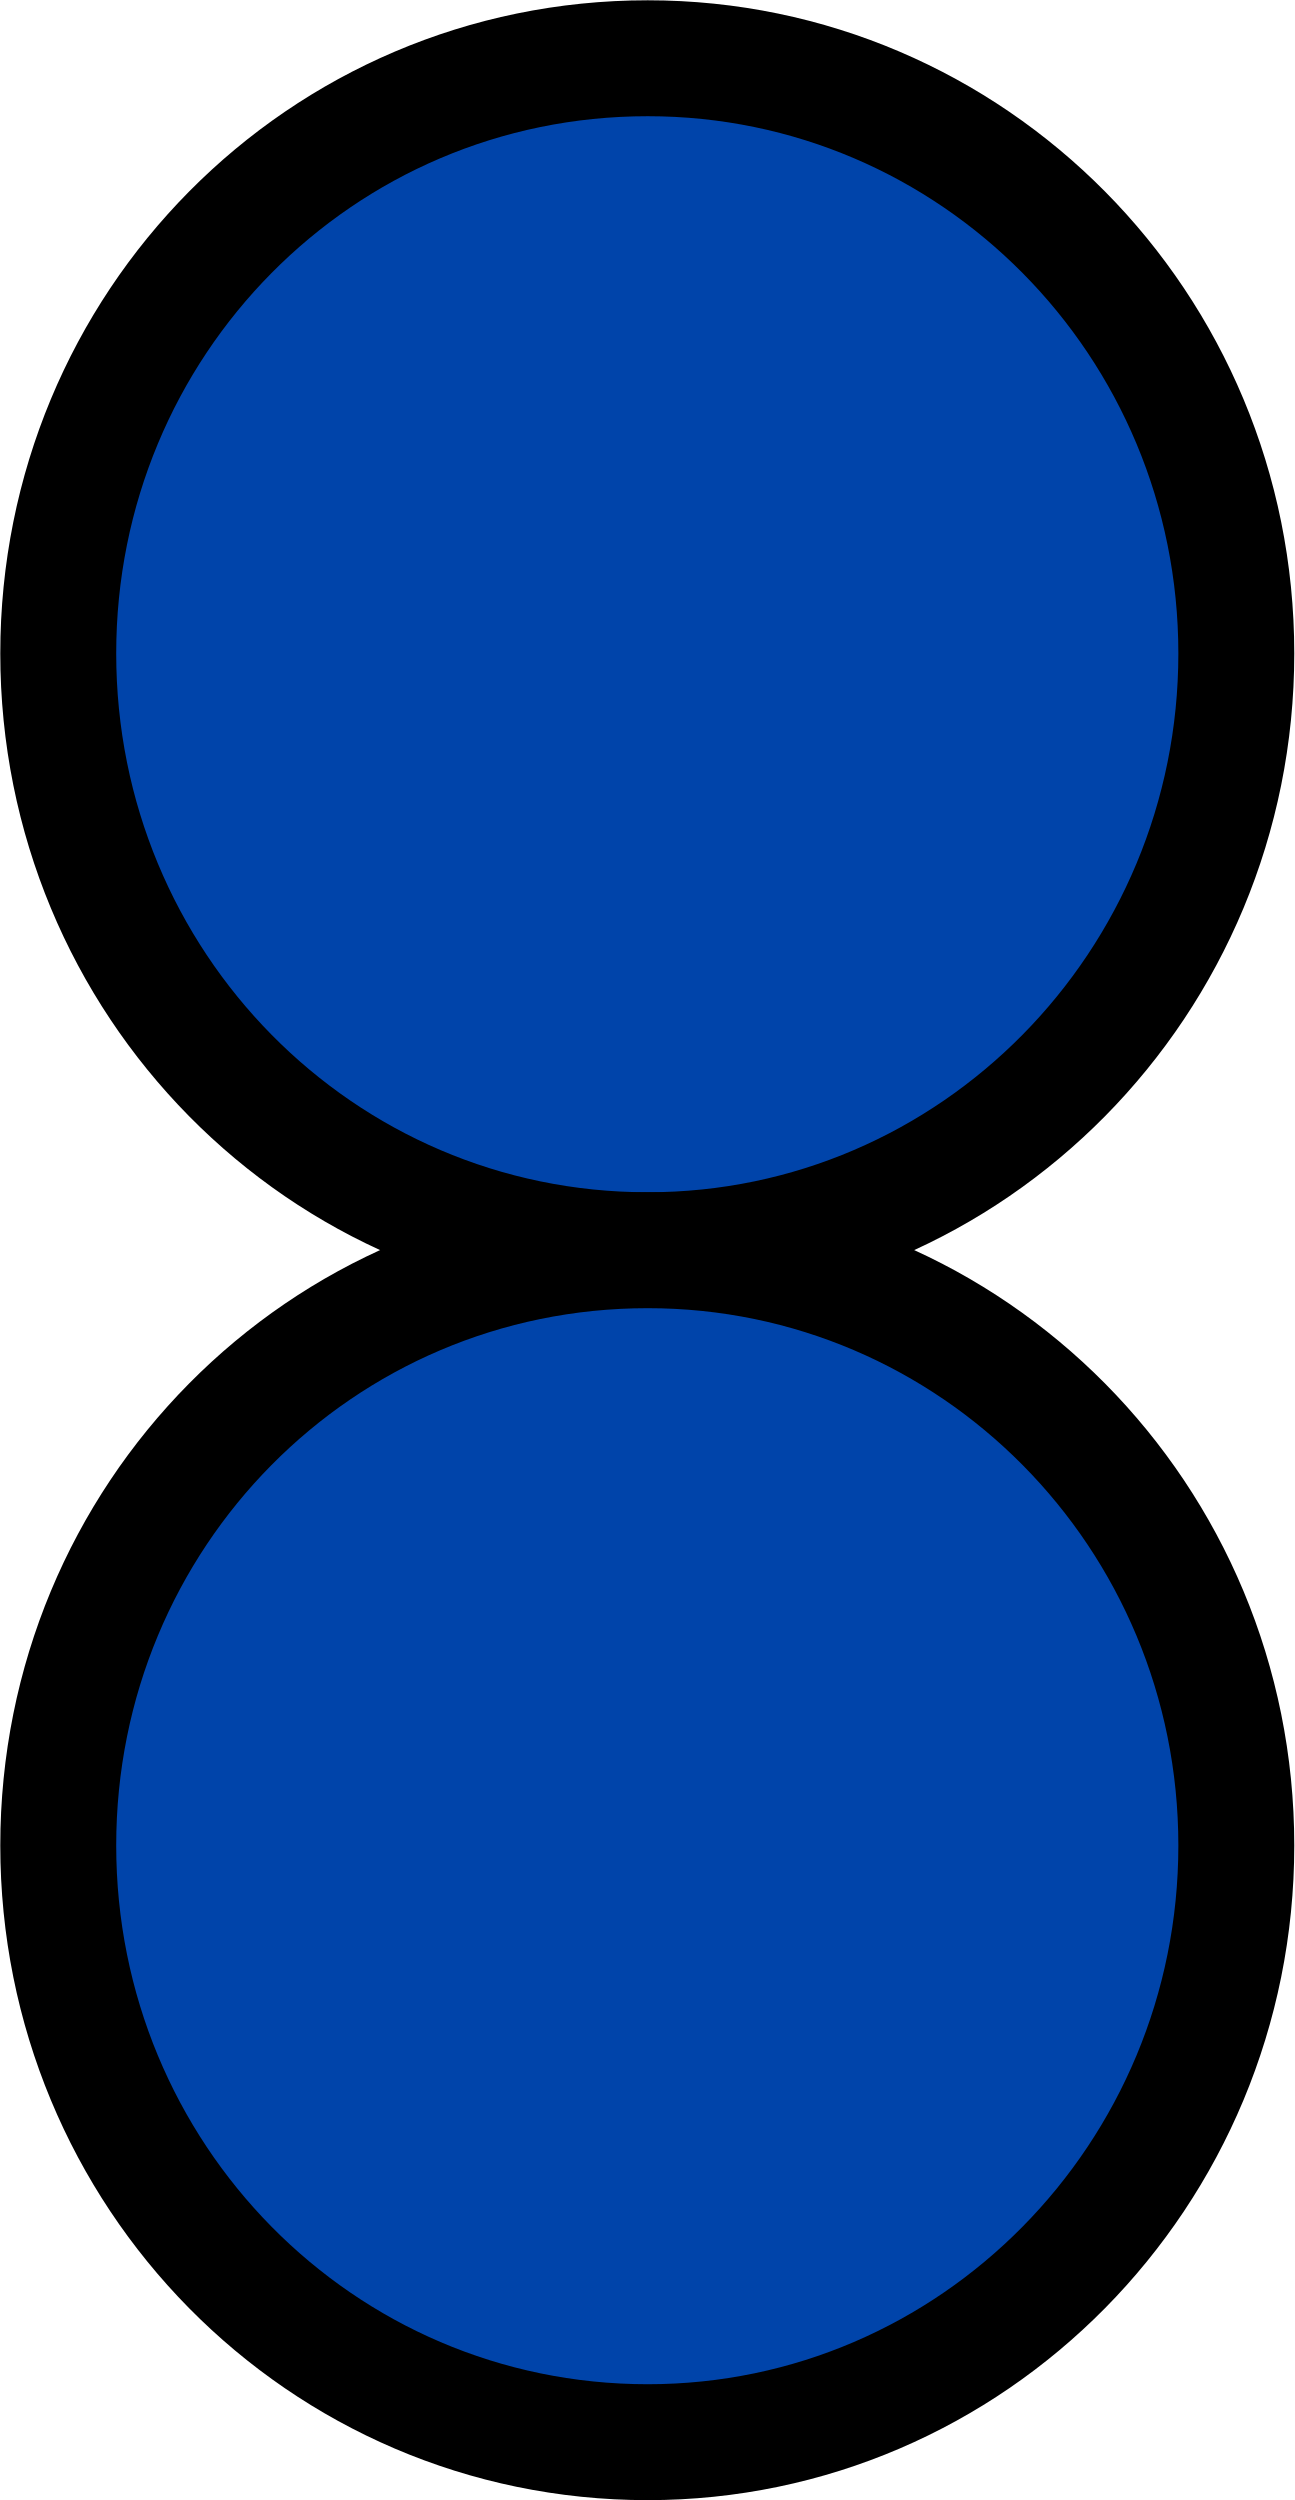
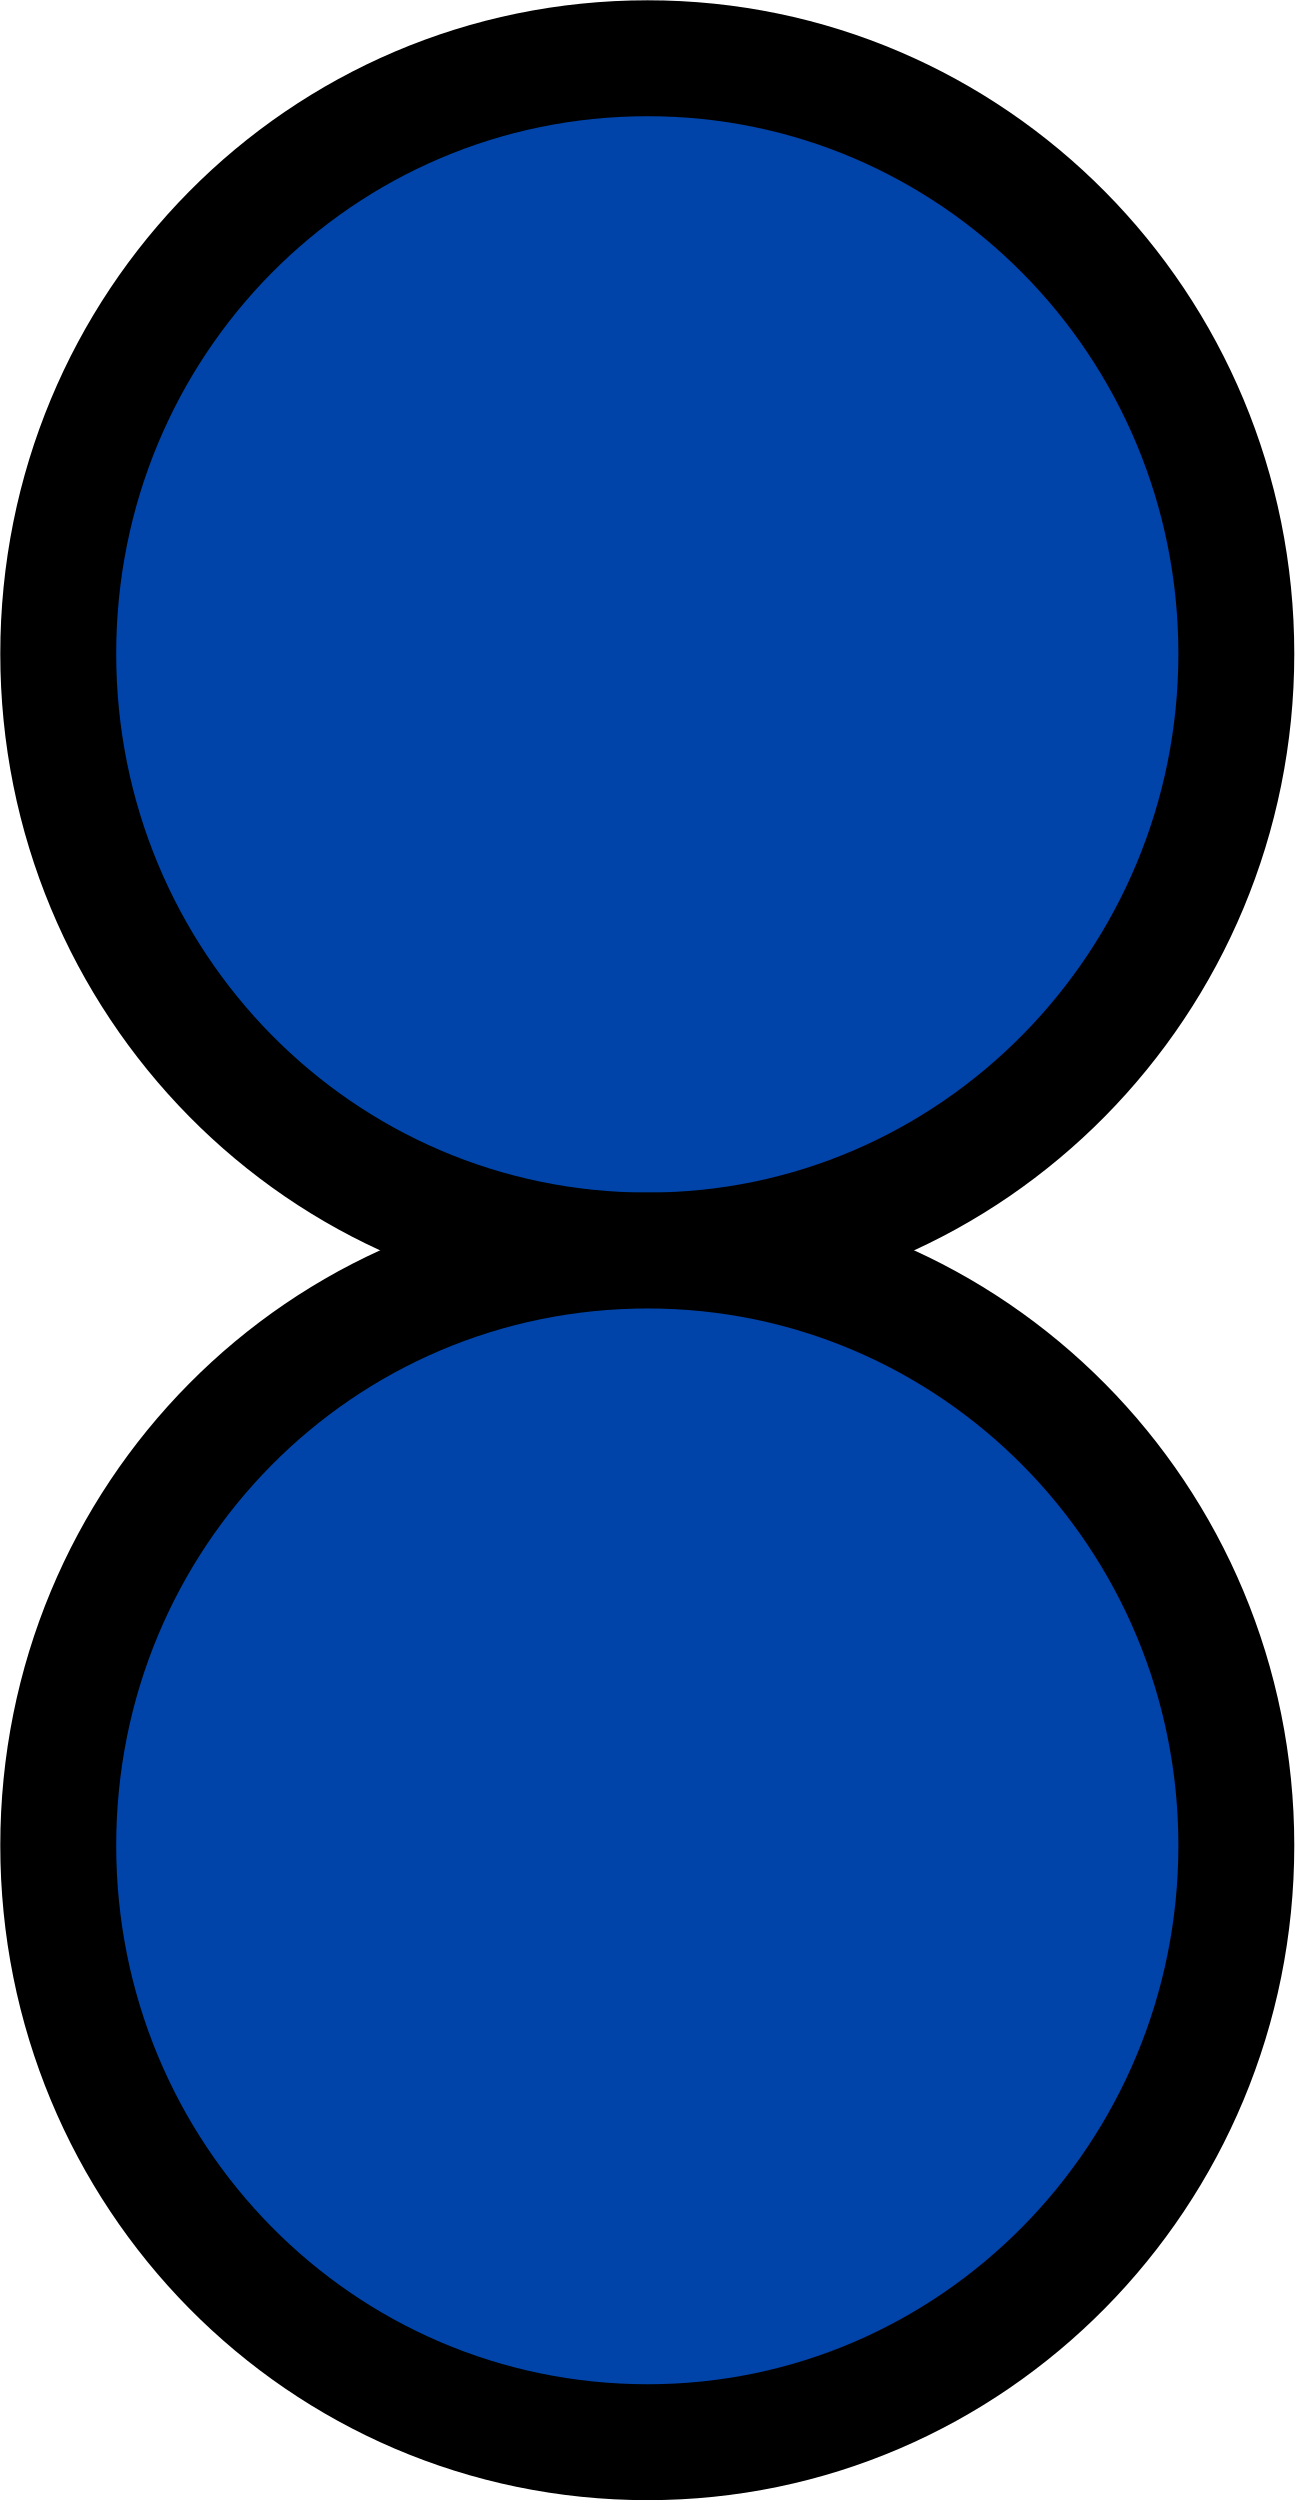
- <svg xmlns="http://www.w3.org/2000/svg" width="12" height="23.177" viewBox="0 0 12 23.177">
-   <path fill-rule="nonzero" fill="rgb(0%, 26.667%, 66.667%)" fill-opacity="1" stroke-width="0.4" stroke-linecap="butt" stroke-linejoin="miter" stroke="rgb(0%, 0%, 0%)" stroke-opacity="1" stroke-miterlimit="4" d="M 4.266 2.255 C 4.266 3.392 3.356 4.314 2.235 4.314 C 1.106 4.314 0.201 3.392 0.201 2.255 C 0.201 1.118 1.106 0.201 2.235 0.201 C 3.356 0.201 4.266 1.118 4.266 2.255 Z M 4.266 2.255 " transform="matrix(2.686724, 0, 0, 2.686724, 0, 0)" />
-   <path fill-rule="nonzero" fill="rgb(0%, 26.667%, 66.667%)" fill-opacity="1" stroke-width="0.4" stroke-linecap="butt" stroke-linejoin="miter" stroke="rgb(0%, 0%, 0%)" stroke-opacity="1" stroke-miterlimit="4" d="M 4.266 6.368 C 4.266 7.505 3.356 8.427 2.235 8.427 C 1.106 8.427 0.201 7.505 0.201 6.368 C 0.201 5.231 1.106 4.314 2.235 4.314 C 3.356 4.314 4.266 5.231 4.266 6.368 Z M 4.266 6.368 " transform="matrix(2.686724, 0, 0, 2.686724, 0, 0)" />
+ <svg xmlns="http://www.w3.org/2000/svg" width="10" height="19.314" viewBox="0 0 10 19.314">
+   <path fill-rule="nonzero" fill="rgb(0%, 26.667%, 66.667%)" fill-opacity="1" stroke-width="0.4" stroke-linecap="butt" stroke-linejoin="miter" stroke="rgb(0%, 0%, 0%)" stroke-opacity="1" stroke-miterlimit="4" d="M 4.266 2.256 C 4.266 3.392 3.355 4.315 2.235 4.315 C 1.106 4.315 0.201 3.392 0.201 2.256 C 0.201 1.118 1.106 0.201 2.235 0.201 C 3.355 0.201 4.266 1.118 4.266 2.256 Z M 4.266 2.256 " transform="matrix(2.238937, 0, 0, 2.238937, 0, 0)" />
+   <path fill-rule="nonzero" fill="rgb(0%, 26.667%, 66.667%)" fill-opacity="1" stroke-width="0.4" stroke-linecap="butt" stroke-linejoin="miter" stroke="rgb(0%, 0%, 0%)" stroke-opacity="1" stroke-miterlimit="4" d="M 4.266 6.368 C 4.266 7.506 3.355 8.427 2.235 8.427 C 1.106 8.427 0.201 7.506 0.201 6.368 C 0.201 5.231 1.106 4.315 2.235 4.315 C 3.355 4.315 4.266 5.231 4.266 6.368 Z M 4.266 6.368 " transform="matrix(2.238937, 0, 0, 2.238937, 0, 0)" />
</svg>
